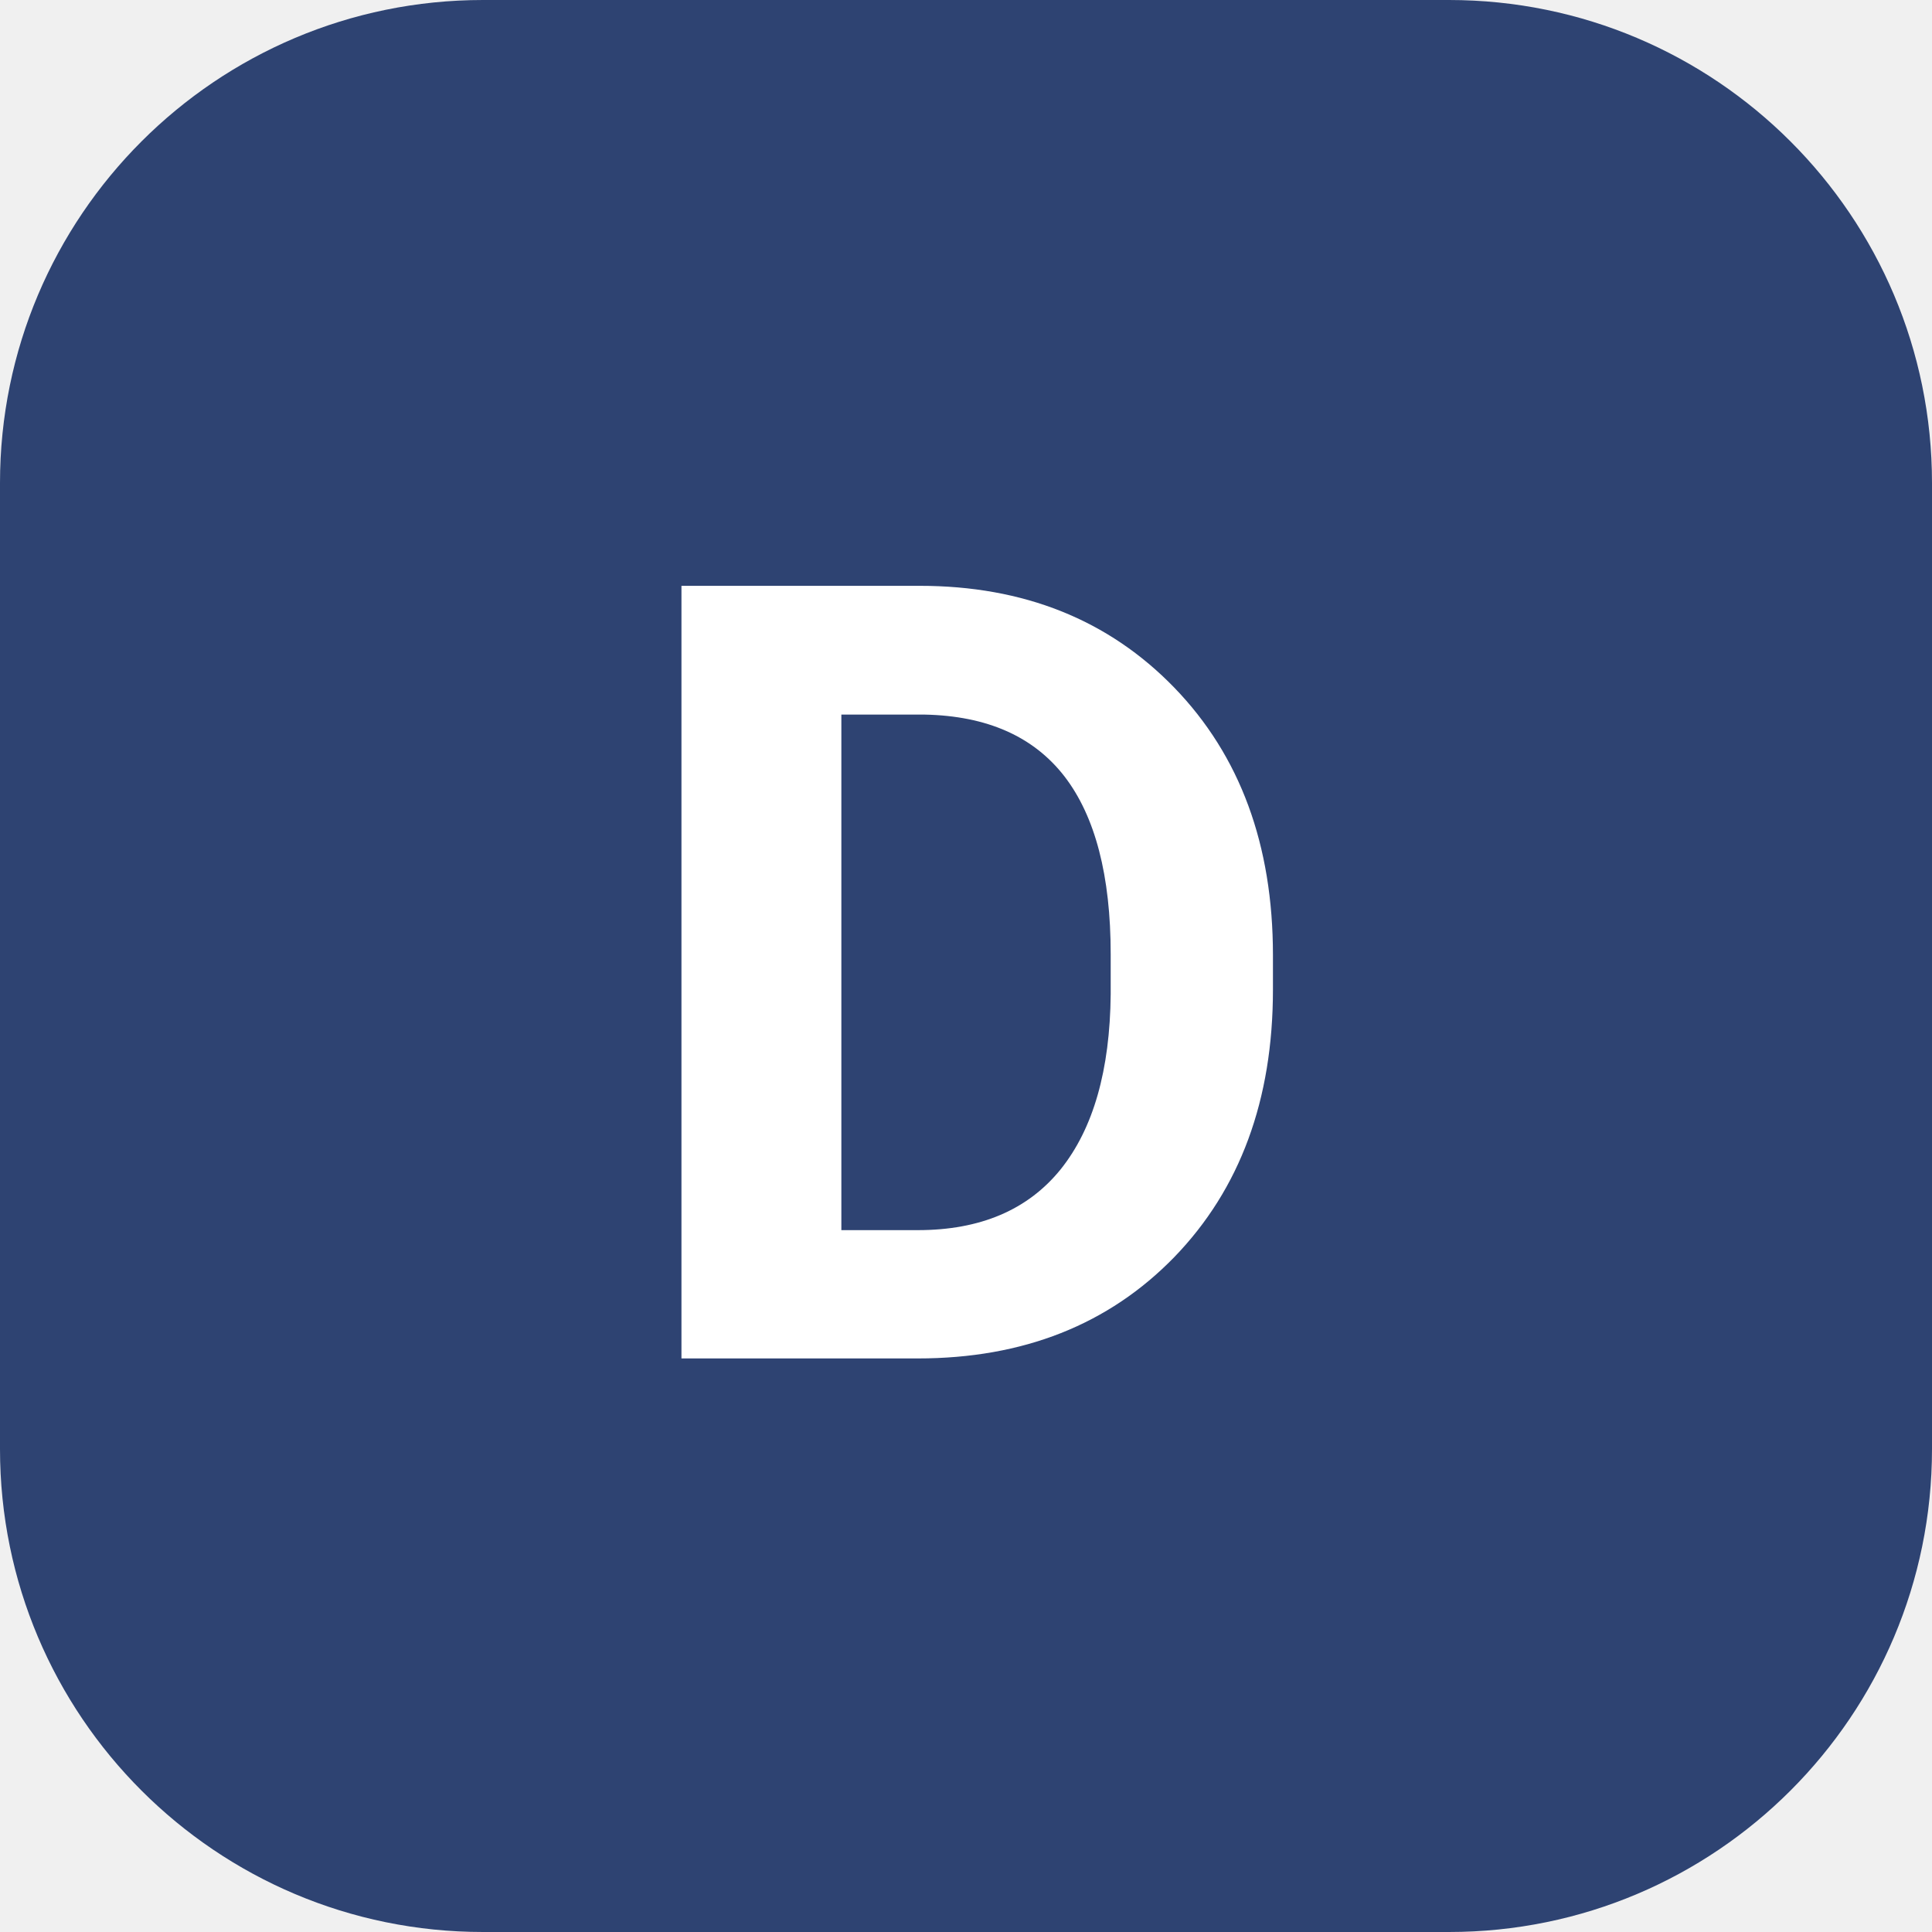
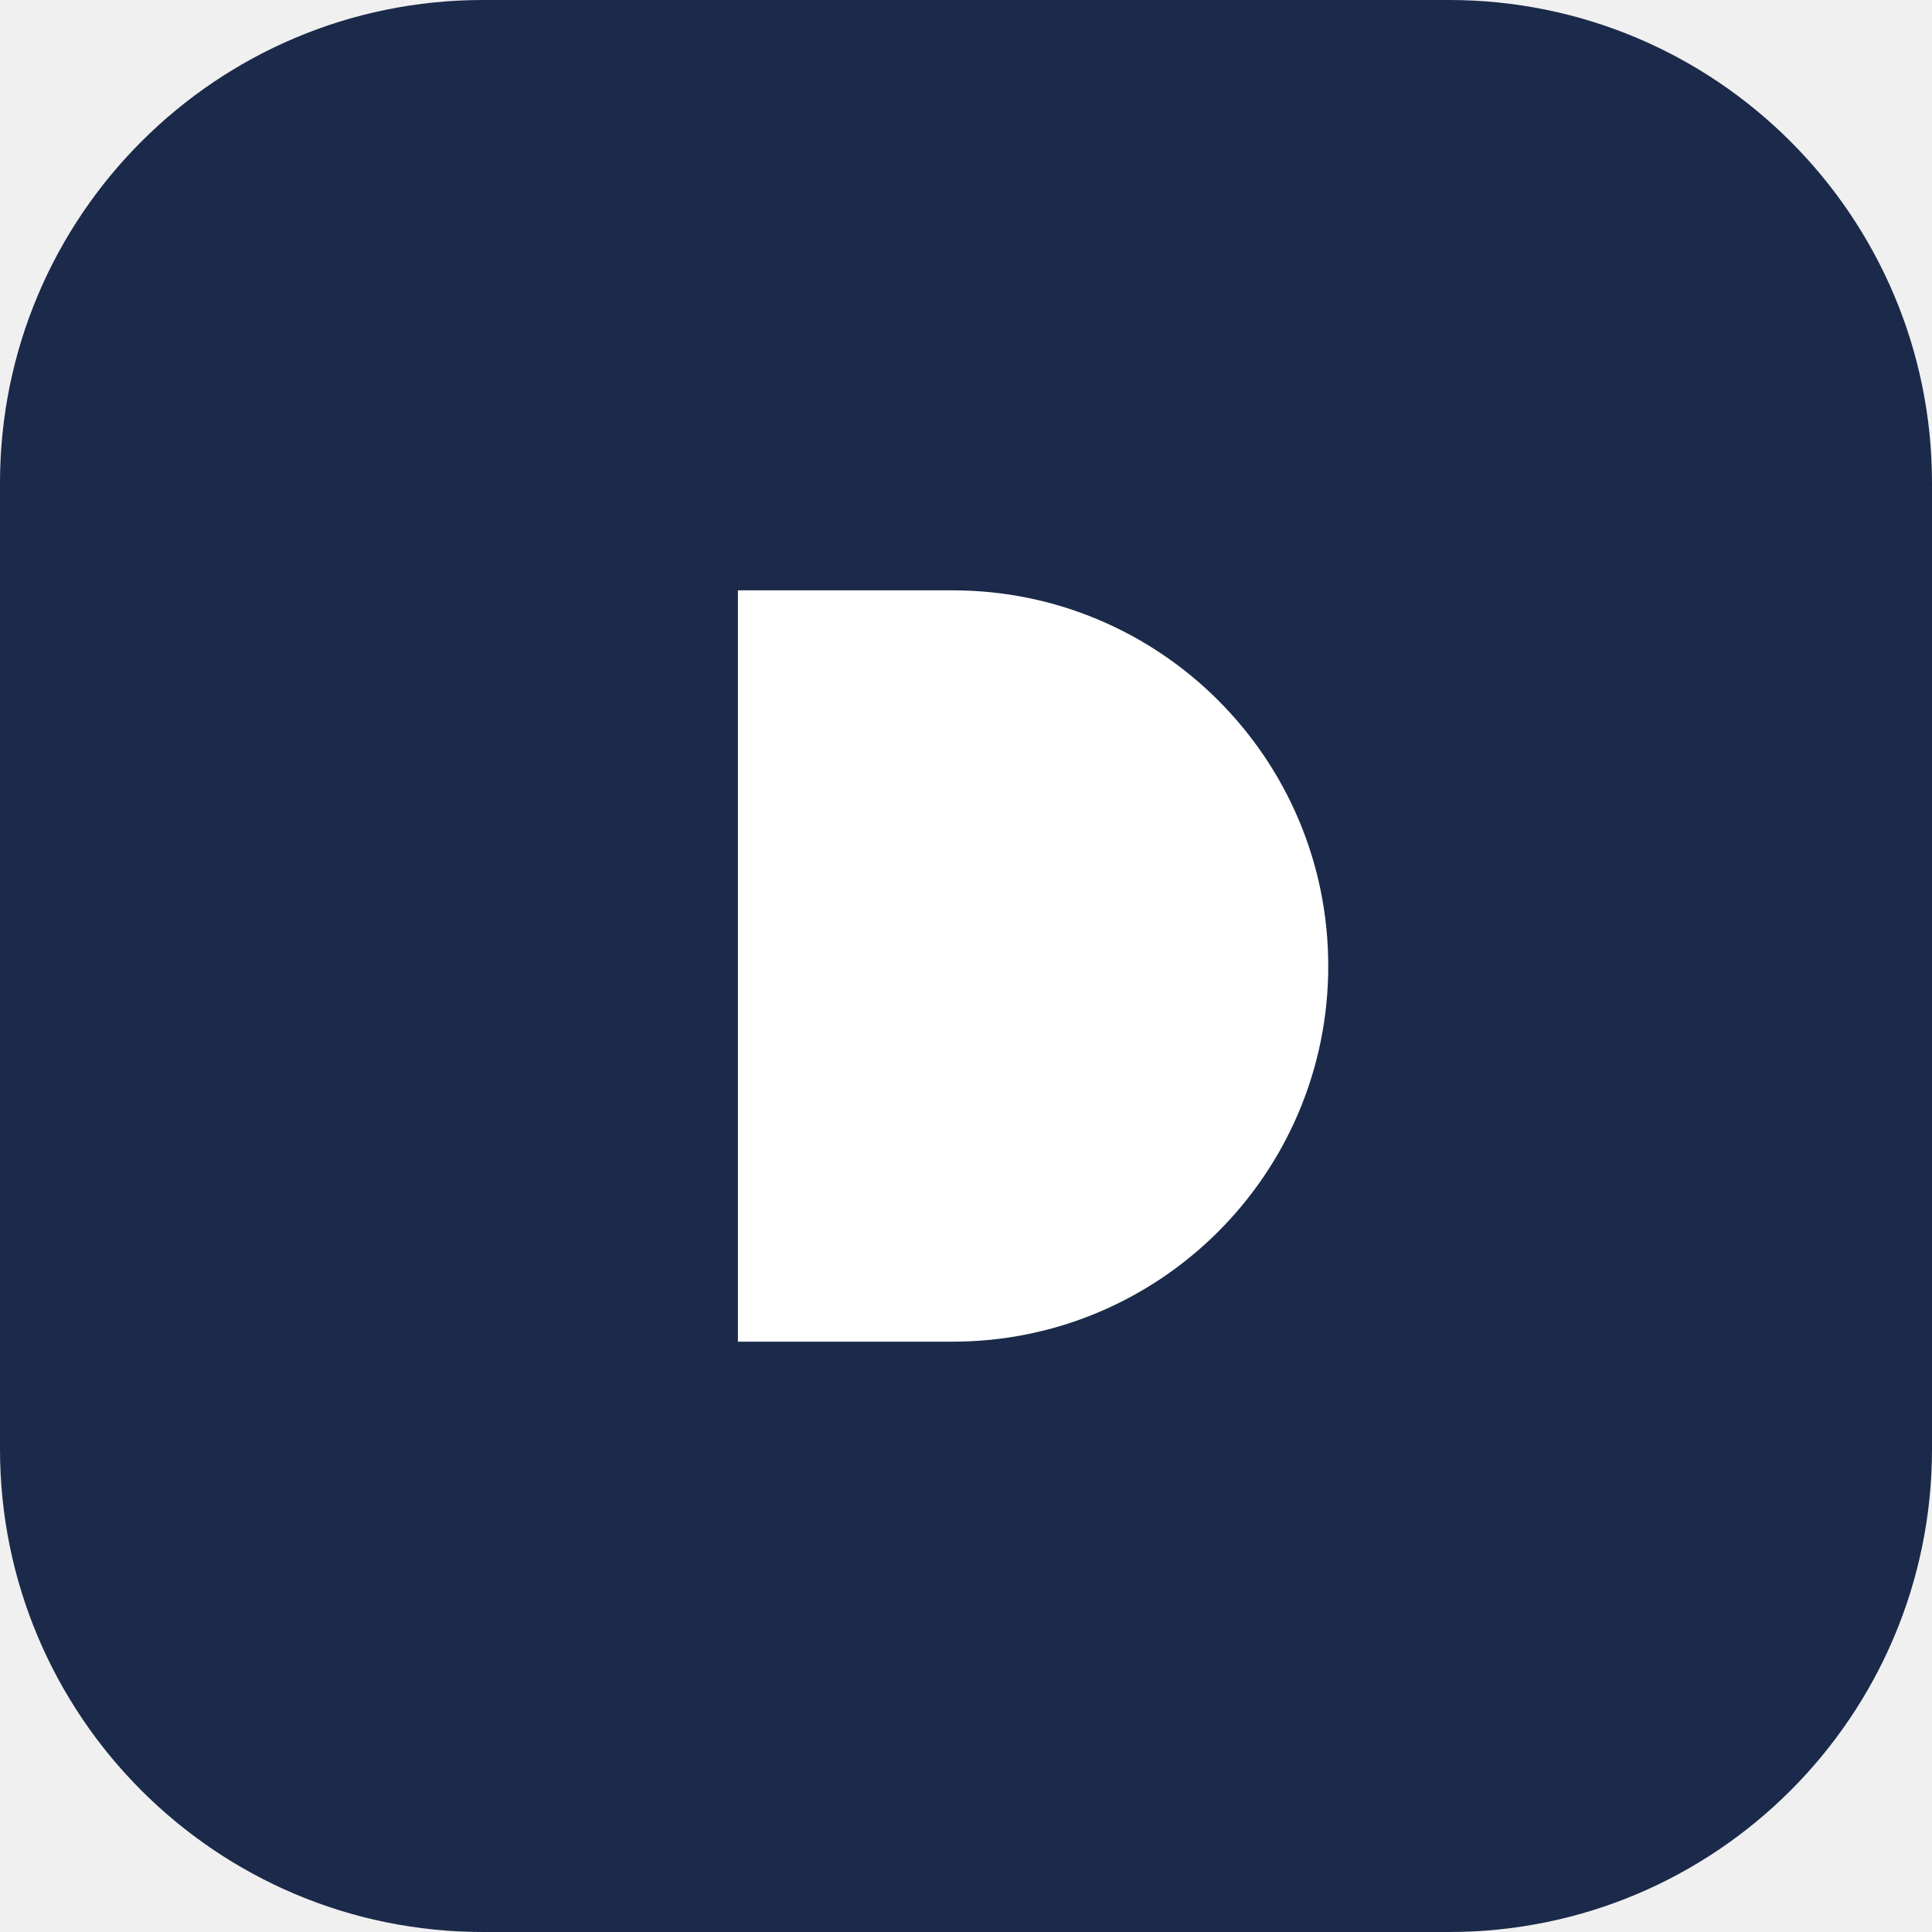
- <svg xmlns="http://www.w3.org/2000/svg" viewBox="0 0 64 64">
-   <rect width="64" height="64" rx="16" fill="#2e4372" />
-   <text x="32" y="45" font-family="-apple-system, Segoe UI, Roboto, sans-serif" font-size="36" font-weight="700" fill="#ffffff" text-anchor="middle">D</text>
+ <svg xmlns="http://www.w3.org/2000/svg" viewBox="18 18 72 72">
+   <rect x="18" y="18" width="72" height="72" rx="18" fill="#1B2A4A" />
+   <path fill="#ffffff" d="M45.5,40 h8 a11,11 0 0 1 0,28 h-8 z" />
</svg>
